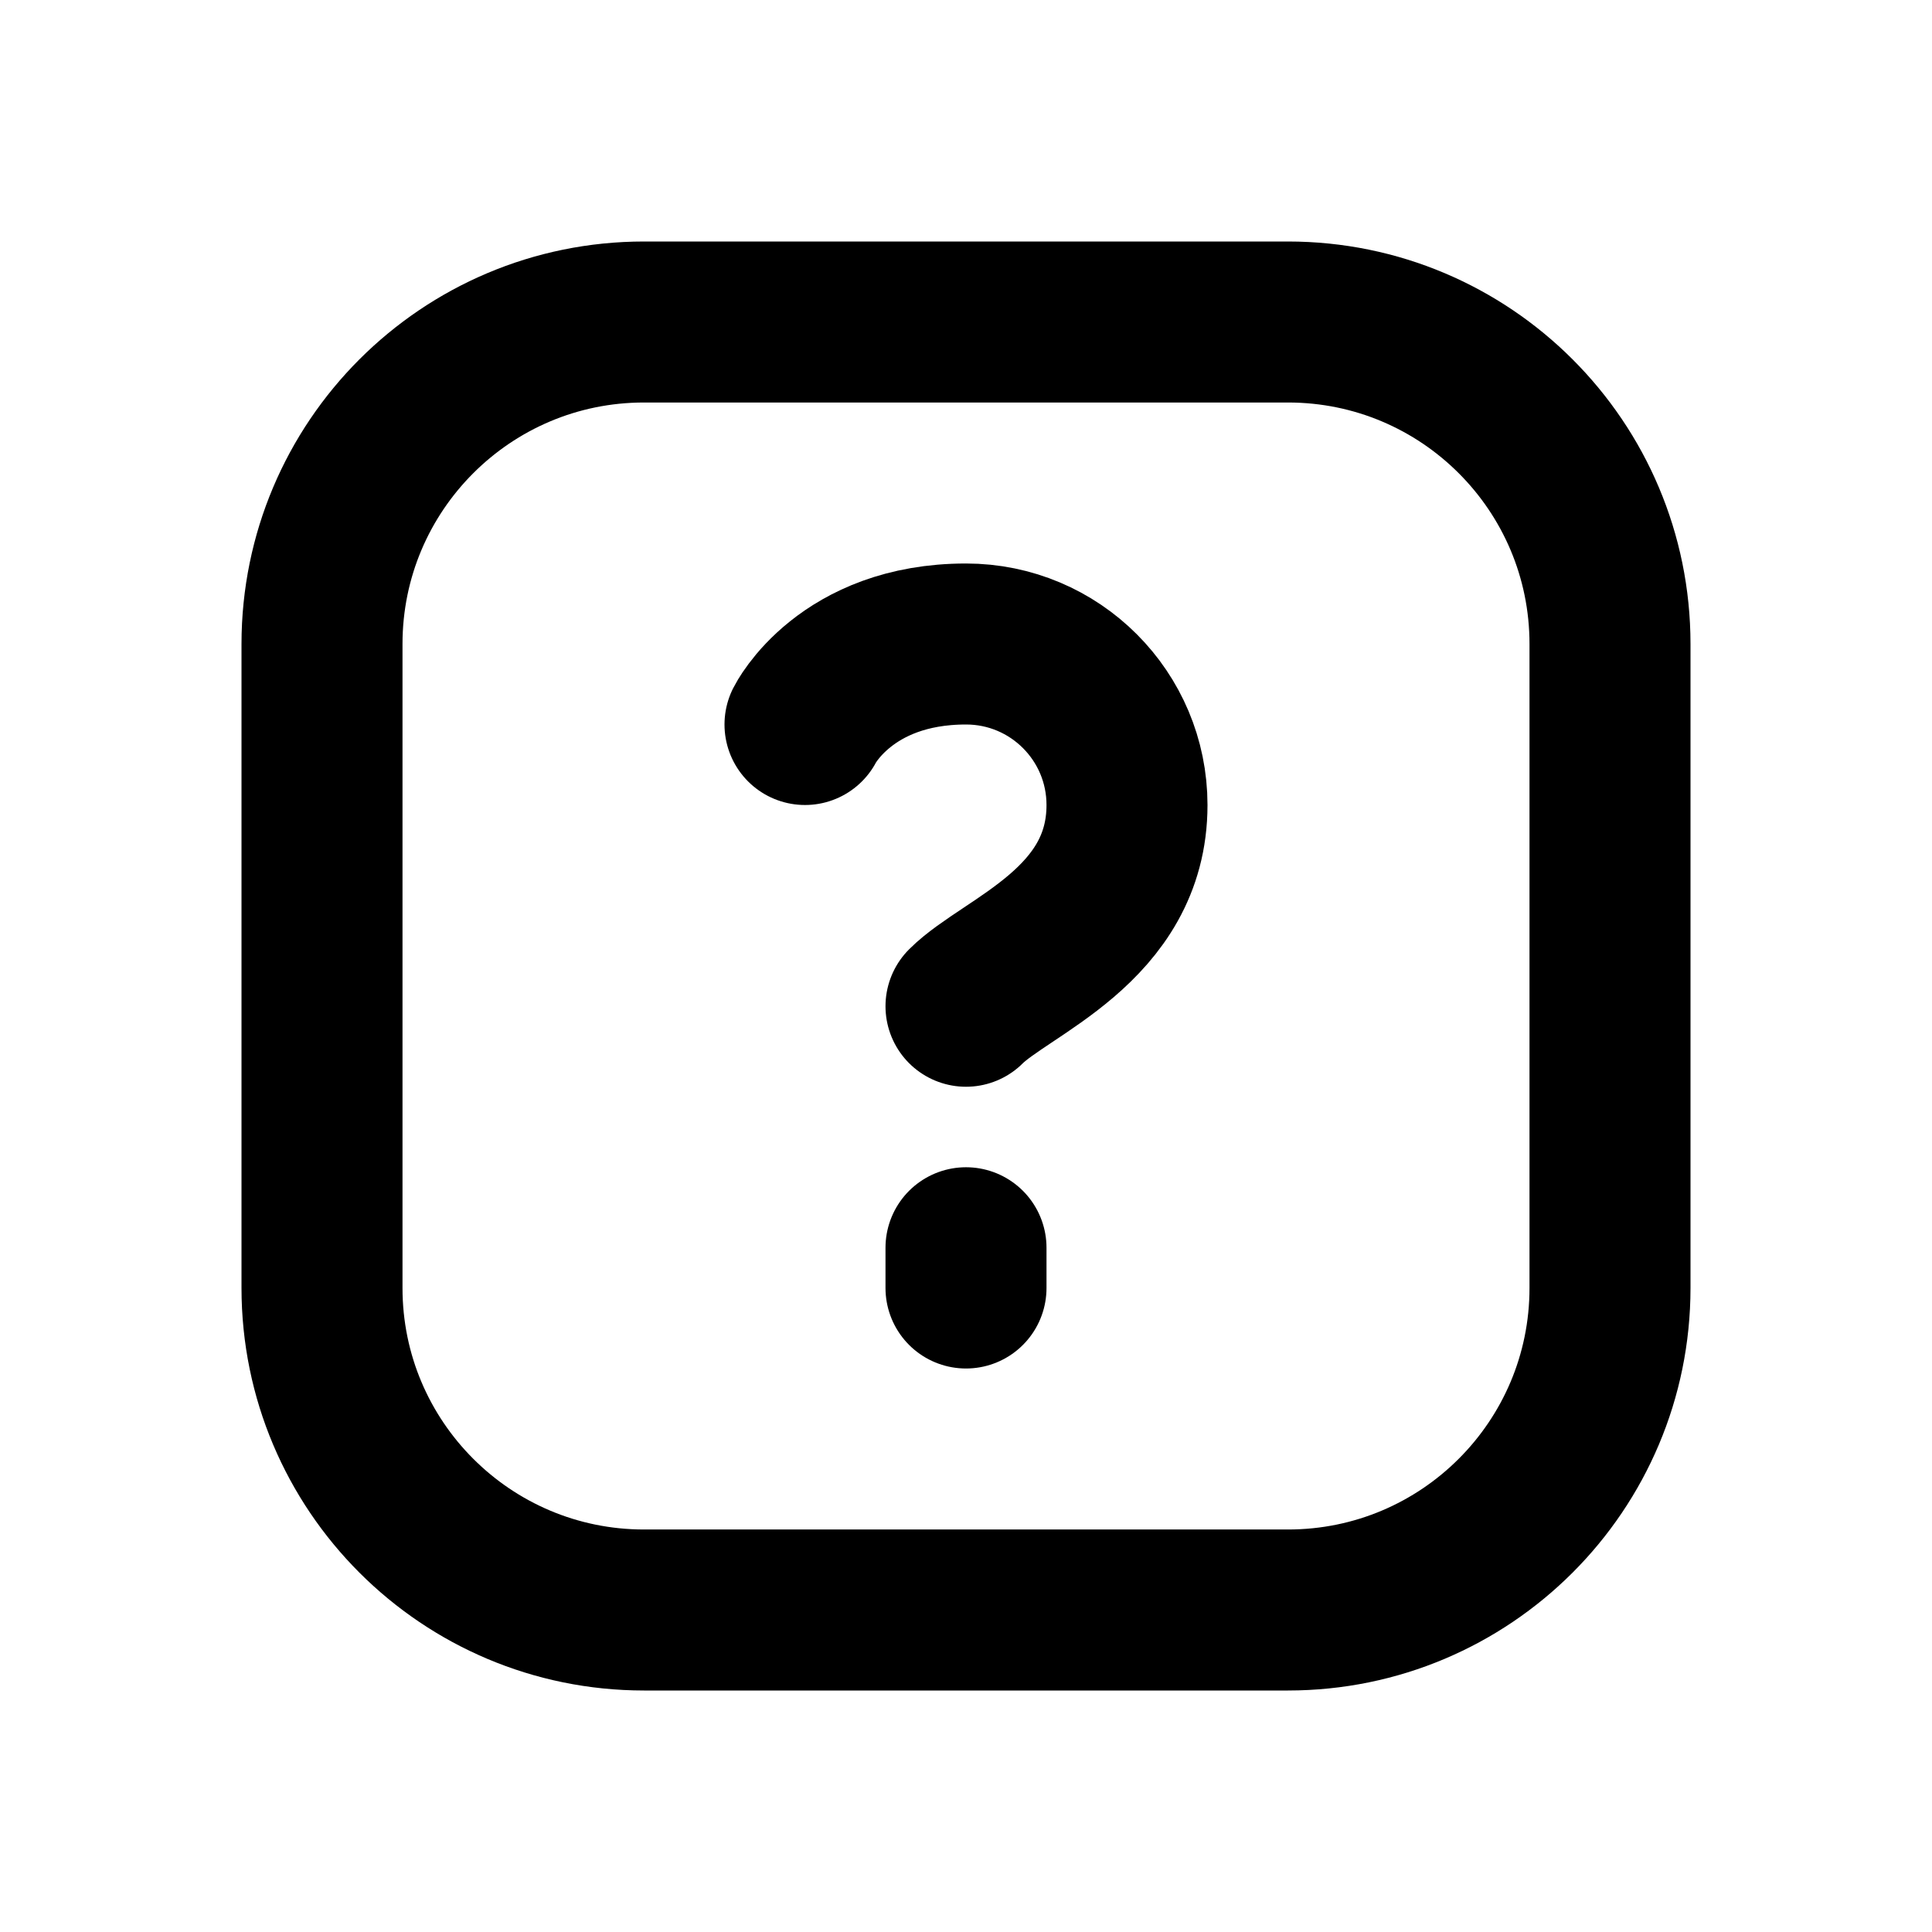
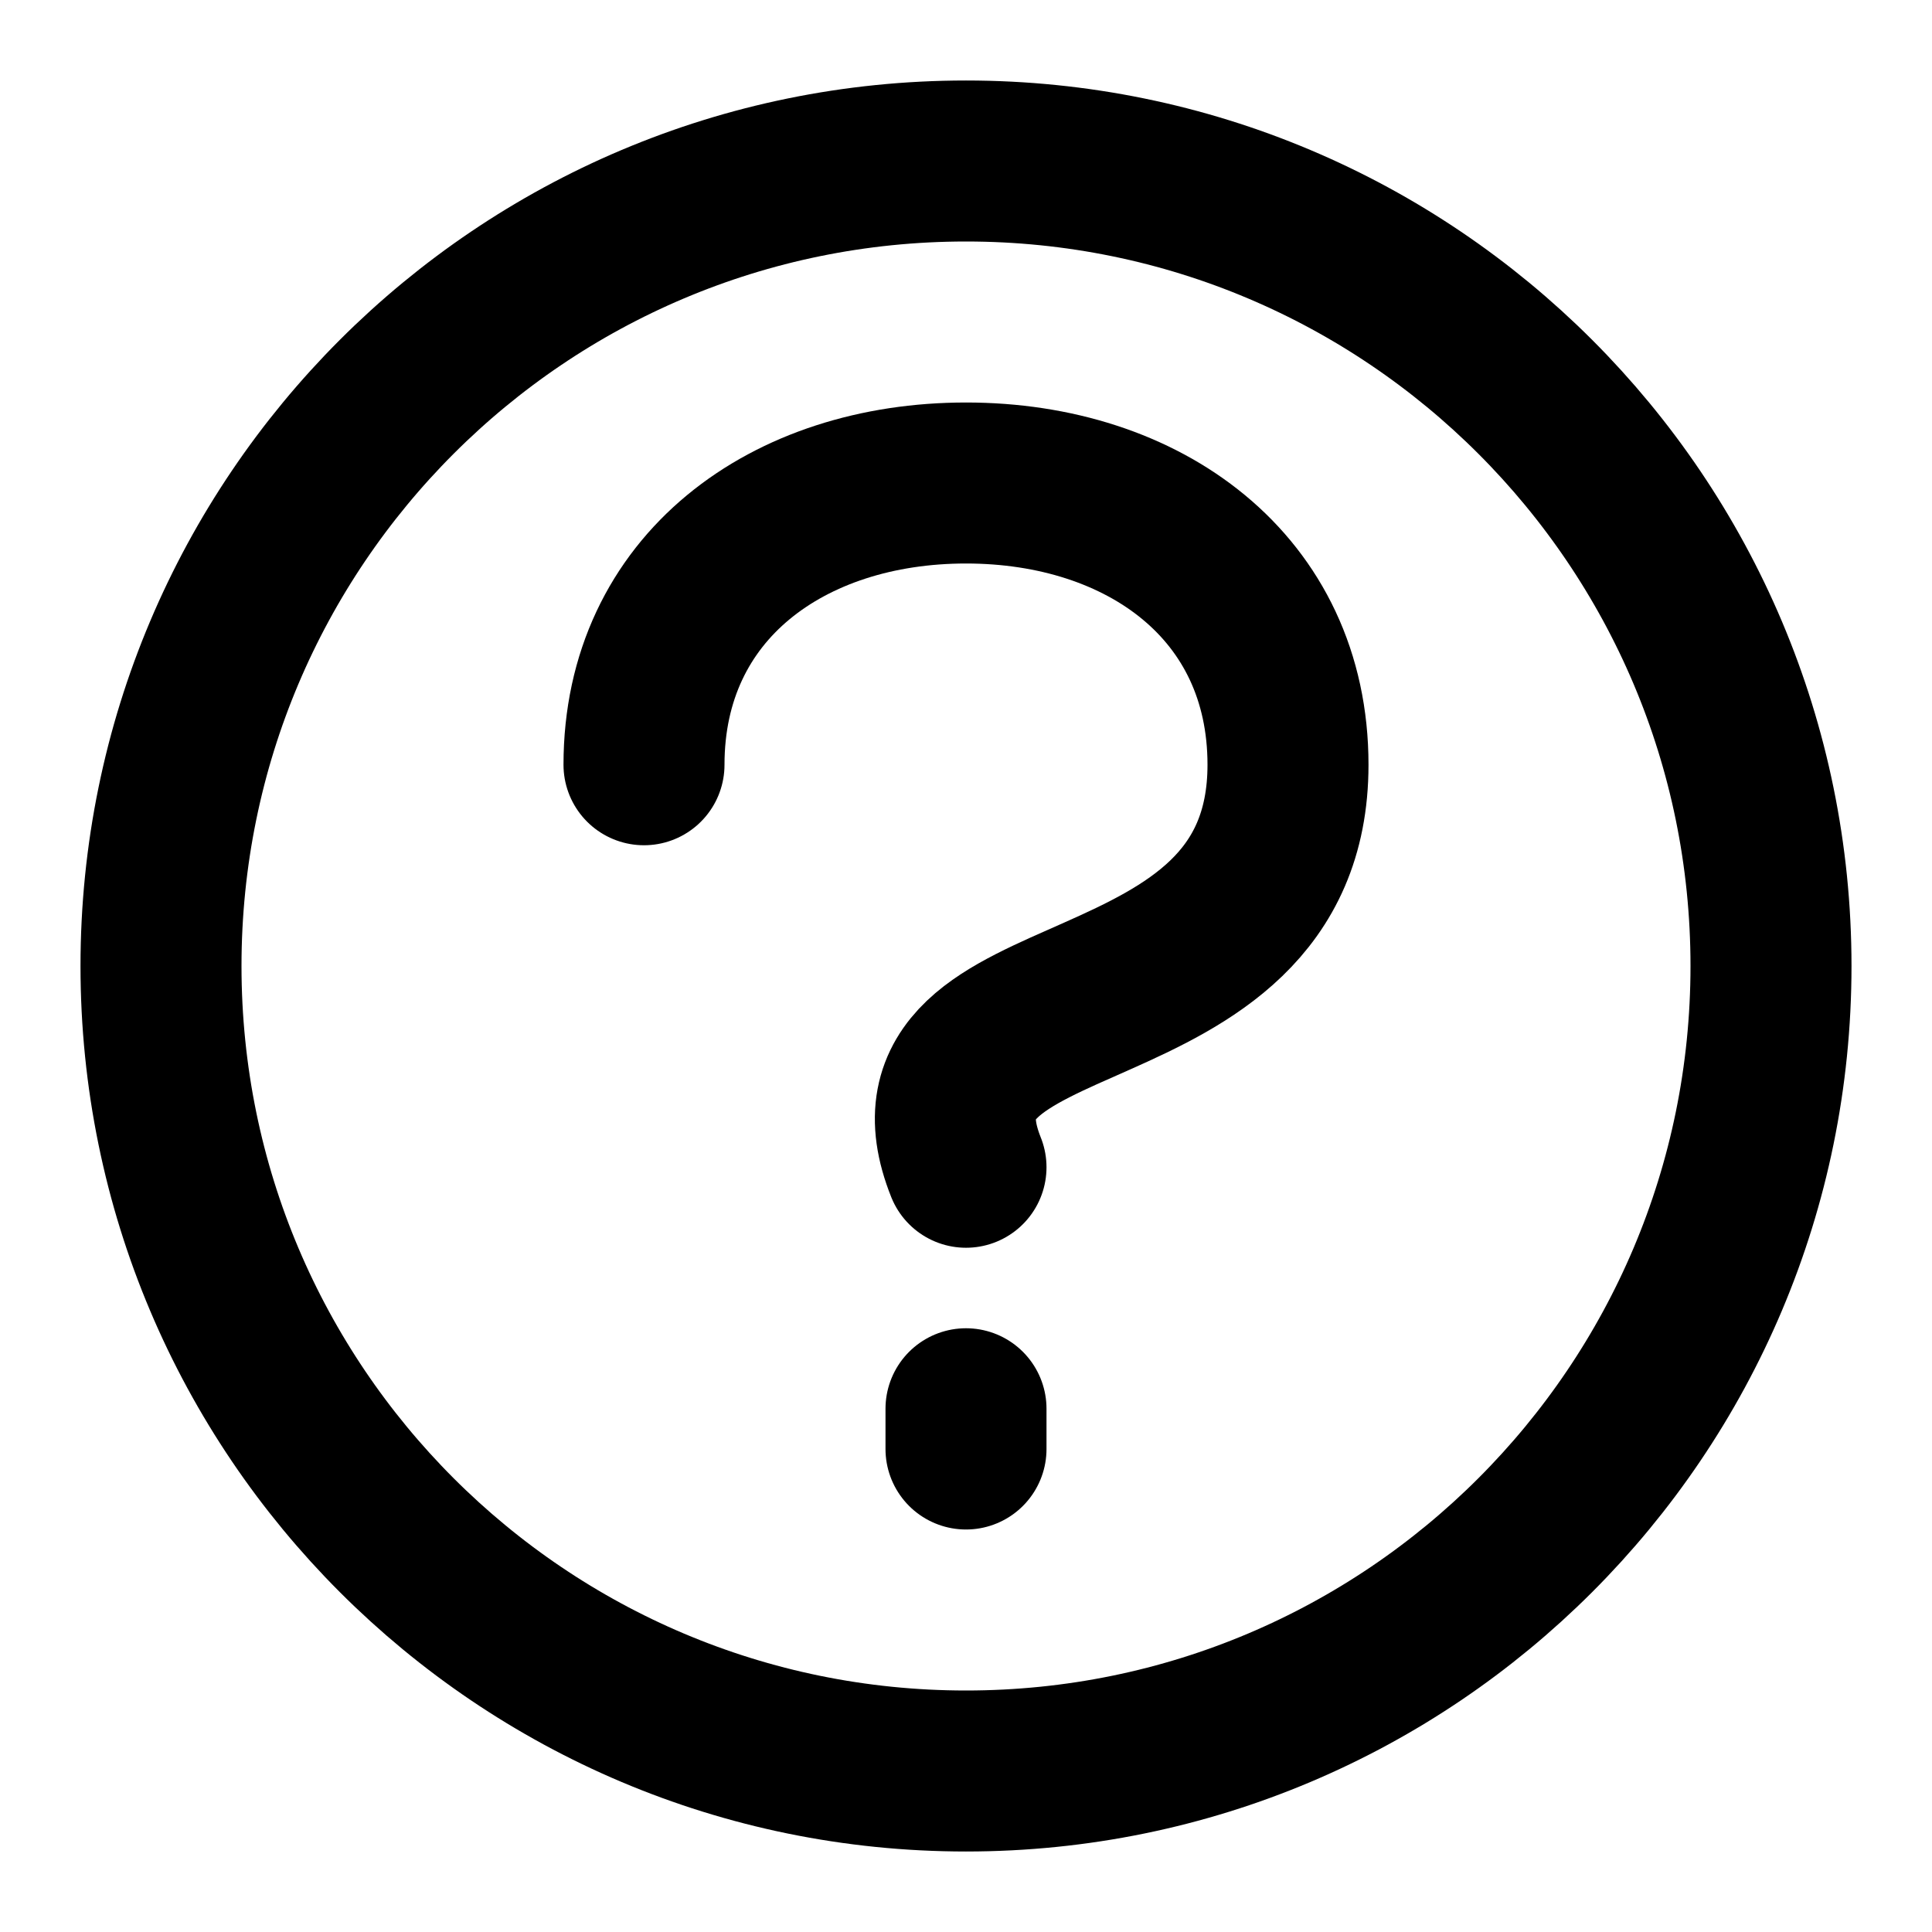
<svg xmlns="http://www.w3.org/2000/svg" width="24" height="24" viewBox="0 0 24 24" fill="none">
-   <path d="M12 16V15.5" stroke="black" stroke-width="2" stroke-linecap="round" stroke-linejoin="round" />
-   <rect x="4" y="4" width="16" height="16" rx="4" stroke="black" stroke-width="2" />
-   <path d="M12 12.5C12.5 12 14 11.5 14 10C14 8.895 13.105 8 12 8C10.5 8 10 9 10 9" stroke="black" stroke-width="2" stroke-linecap="round" stroke-linejoin="round" />
+   <circle cx="12" cy="12" r="10" stroke="black" stroke-width="2" />
+   <path d="M12 18V17.5" stroke="black" stroke-width="2" stroke-linecap="round" stroke-linejoin="round" />
+   <path d="M12 14.5C11 12 16 13 16 9.5C16 7.291 14.209 6 12 6C9.791 6 8 7.291 8 9.5" stroke="black" stroke-width="2" stroke-linecap="round" />
</svg>
